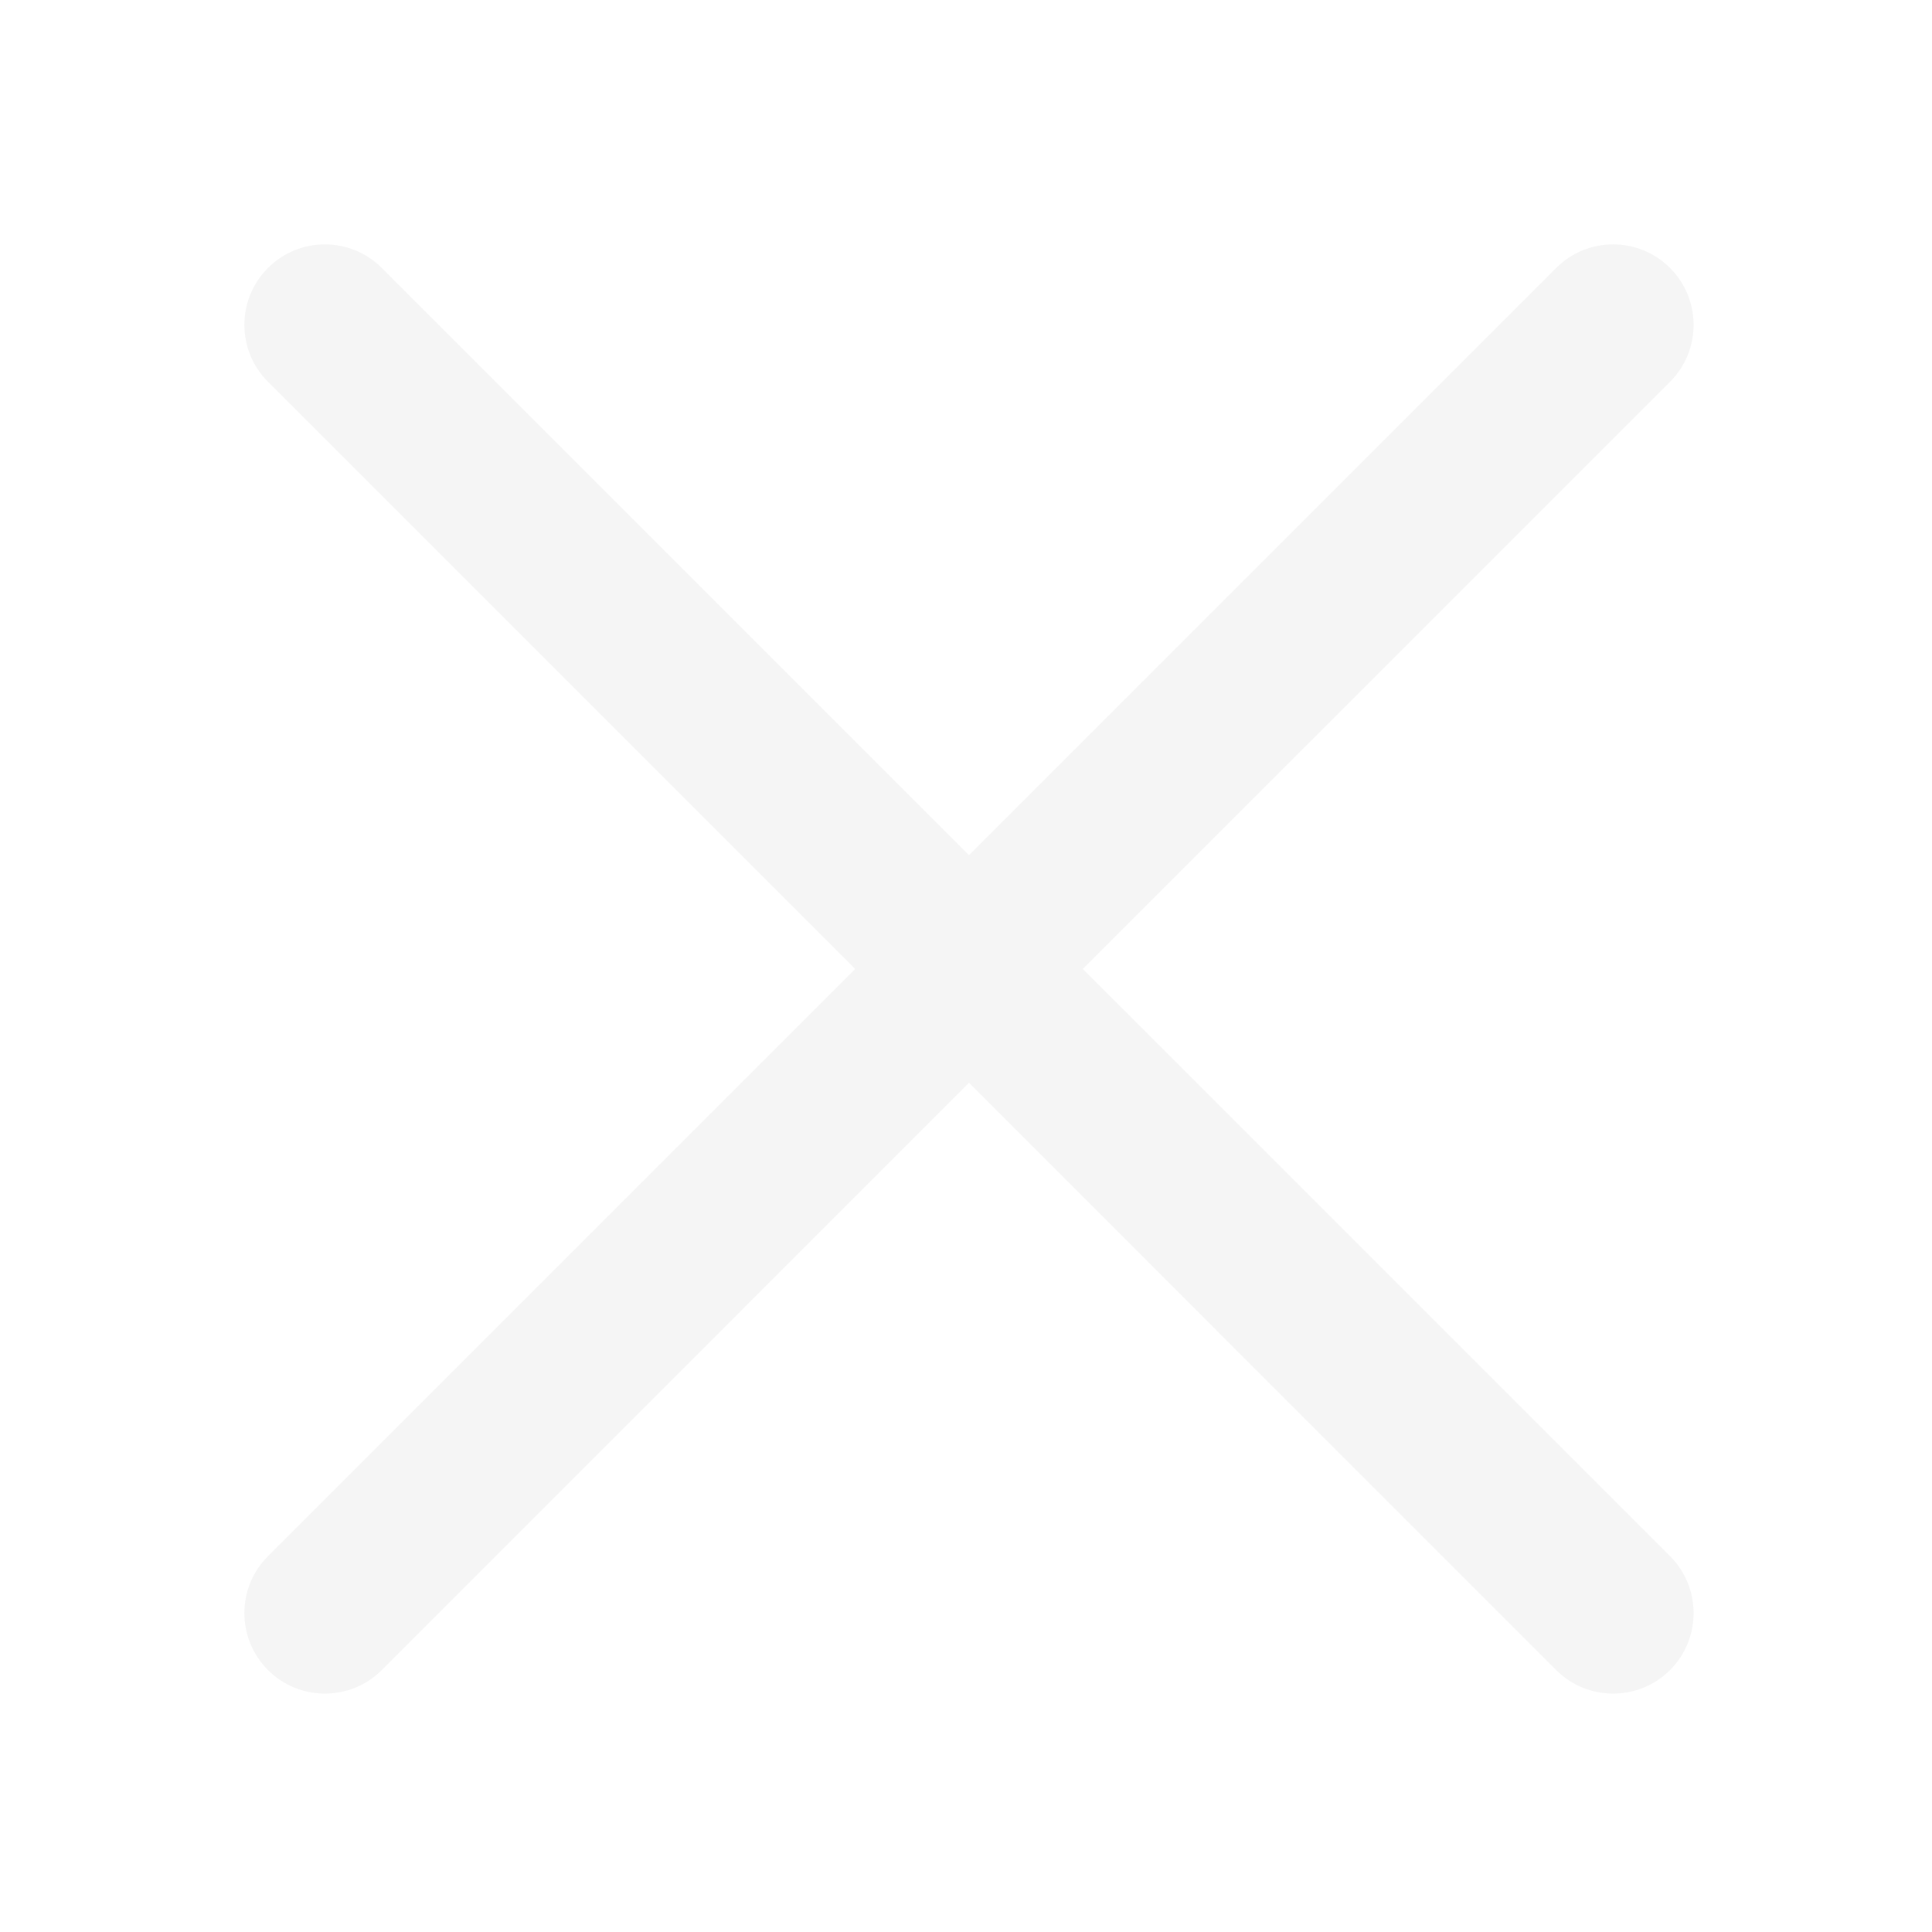
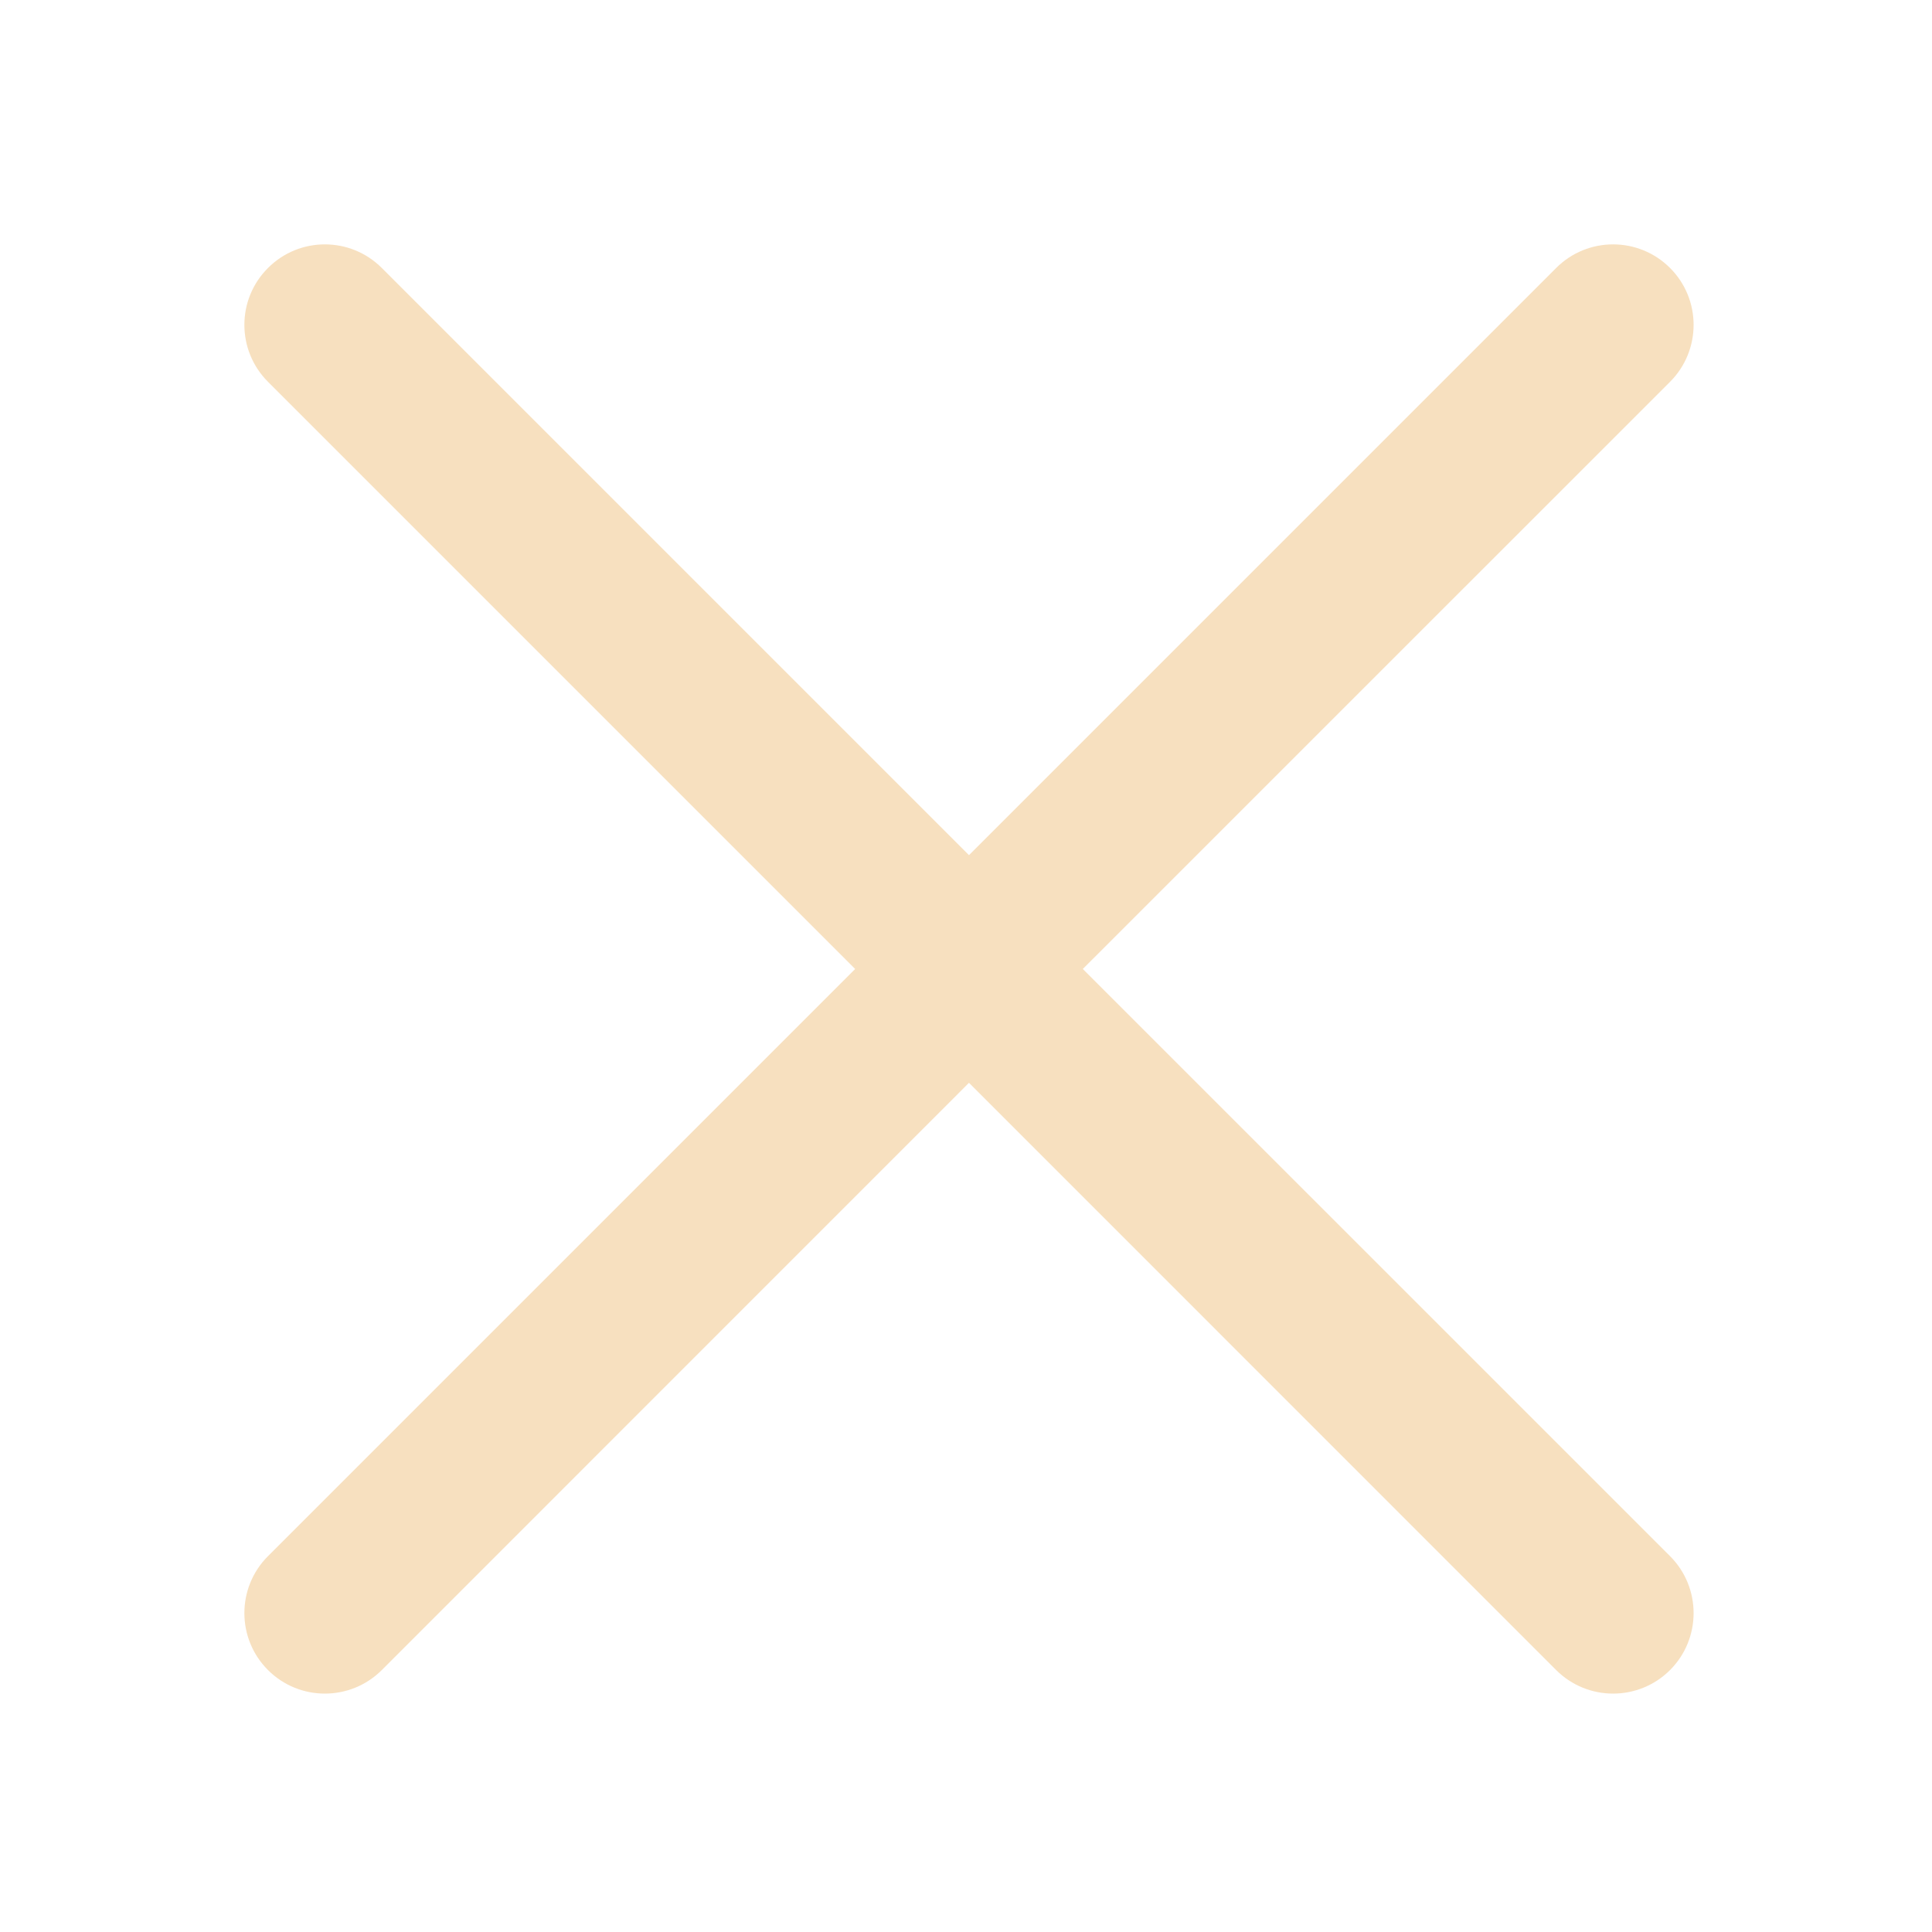
<svg xmlns="http://www.w3.org/2000/svg" width="800px" height="800px" viewBox="0 0 24 24" fill="none">
-   <path d="M20.746 3.329C20.355 2.938 19.722 2.938 19.331 3.329L12.037 10.623L4.743 3.329C4.352 2.938 3.719 2.938 3.329 3.329C2.938 3.719 2.938 4.352 3.329 4.743L10.623 12.037L3.329 19.331C2.938 19.722 2.938 20.355 3.329 20.746C3.719 21.136 4.352 21.136 4.743 20.746L12.037 13.451L19.331 20.746C19.722 21.136 20.355 21.136 20.746 20.746C21.136 20.355 21.136 19.722 20.746 19.331L13.451 12.037L20.746 4.743C21.136 4.352 21.136 3.719 20.746 3.329Z" fill="#F5F5F5" />
+   <path d="M20.746 3.329C20.355 2.938 19.722 2.938 19.331 3.329L12.037 10.623L4.743 3.329C4.352 2.938 3.719 2.938 3.329 3.329C2.938 3.719 2.938 4.352 3.329 4.743L10.623 12.037L3.329 19.331C2.938 19.722 2.938 20.355 3.329 20.746C3.719 21.136 4.352 21.136 4.743 20.746L12.037 13.451L19.331 20.746C19.722 21.136 20.355 21.136 20.746 20.746C21.136 20.355 21.136 19.722 20.746 19.331L13.451 12.037L20.746 4.743C21.136 4.352 21.136 3.719 20.746 3.329Z" fill="#f7e0bf" />
</svg>
